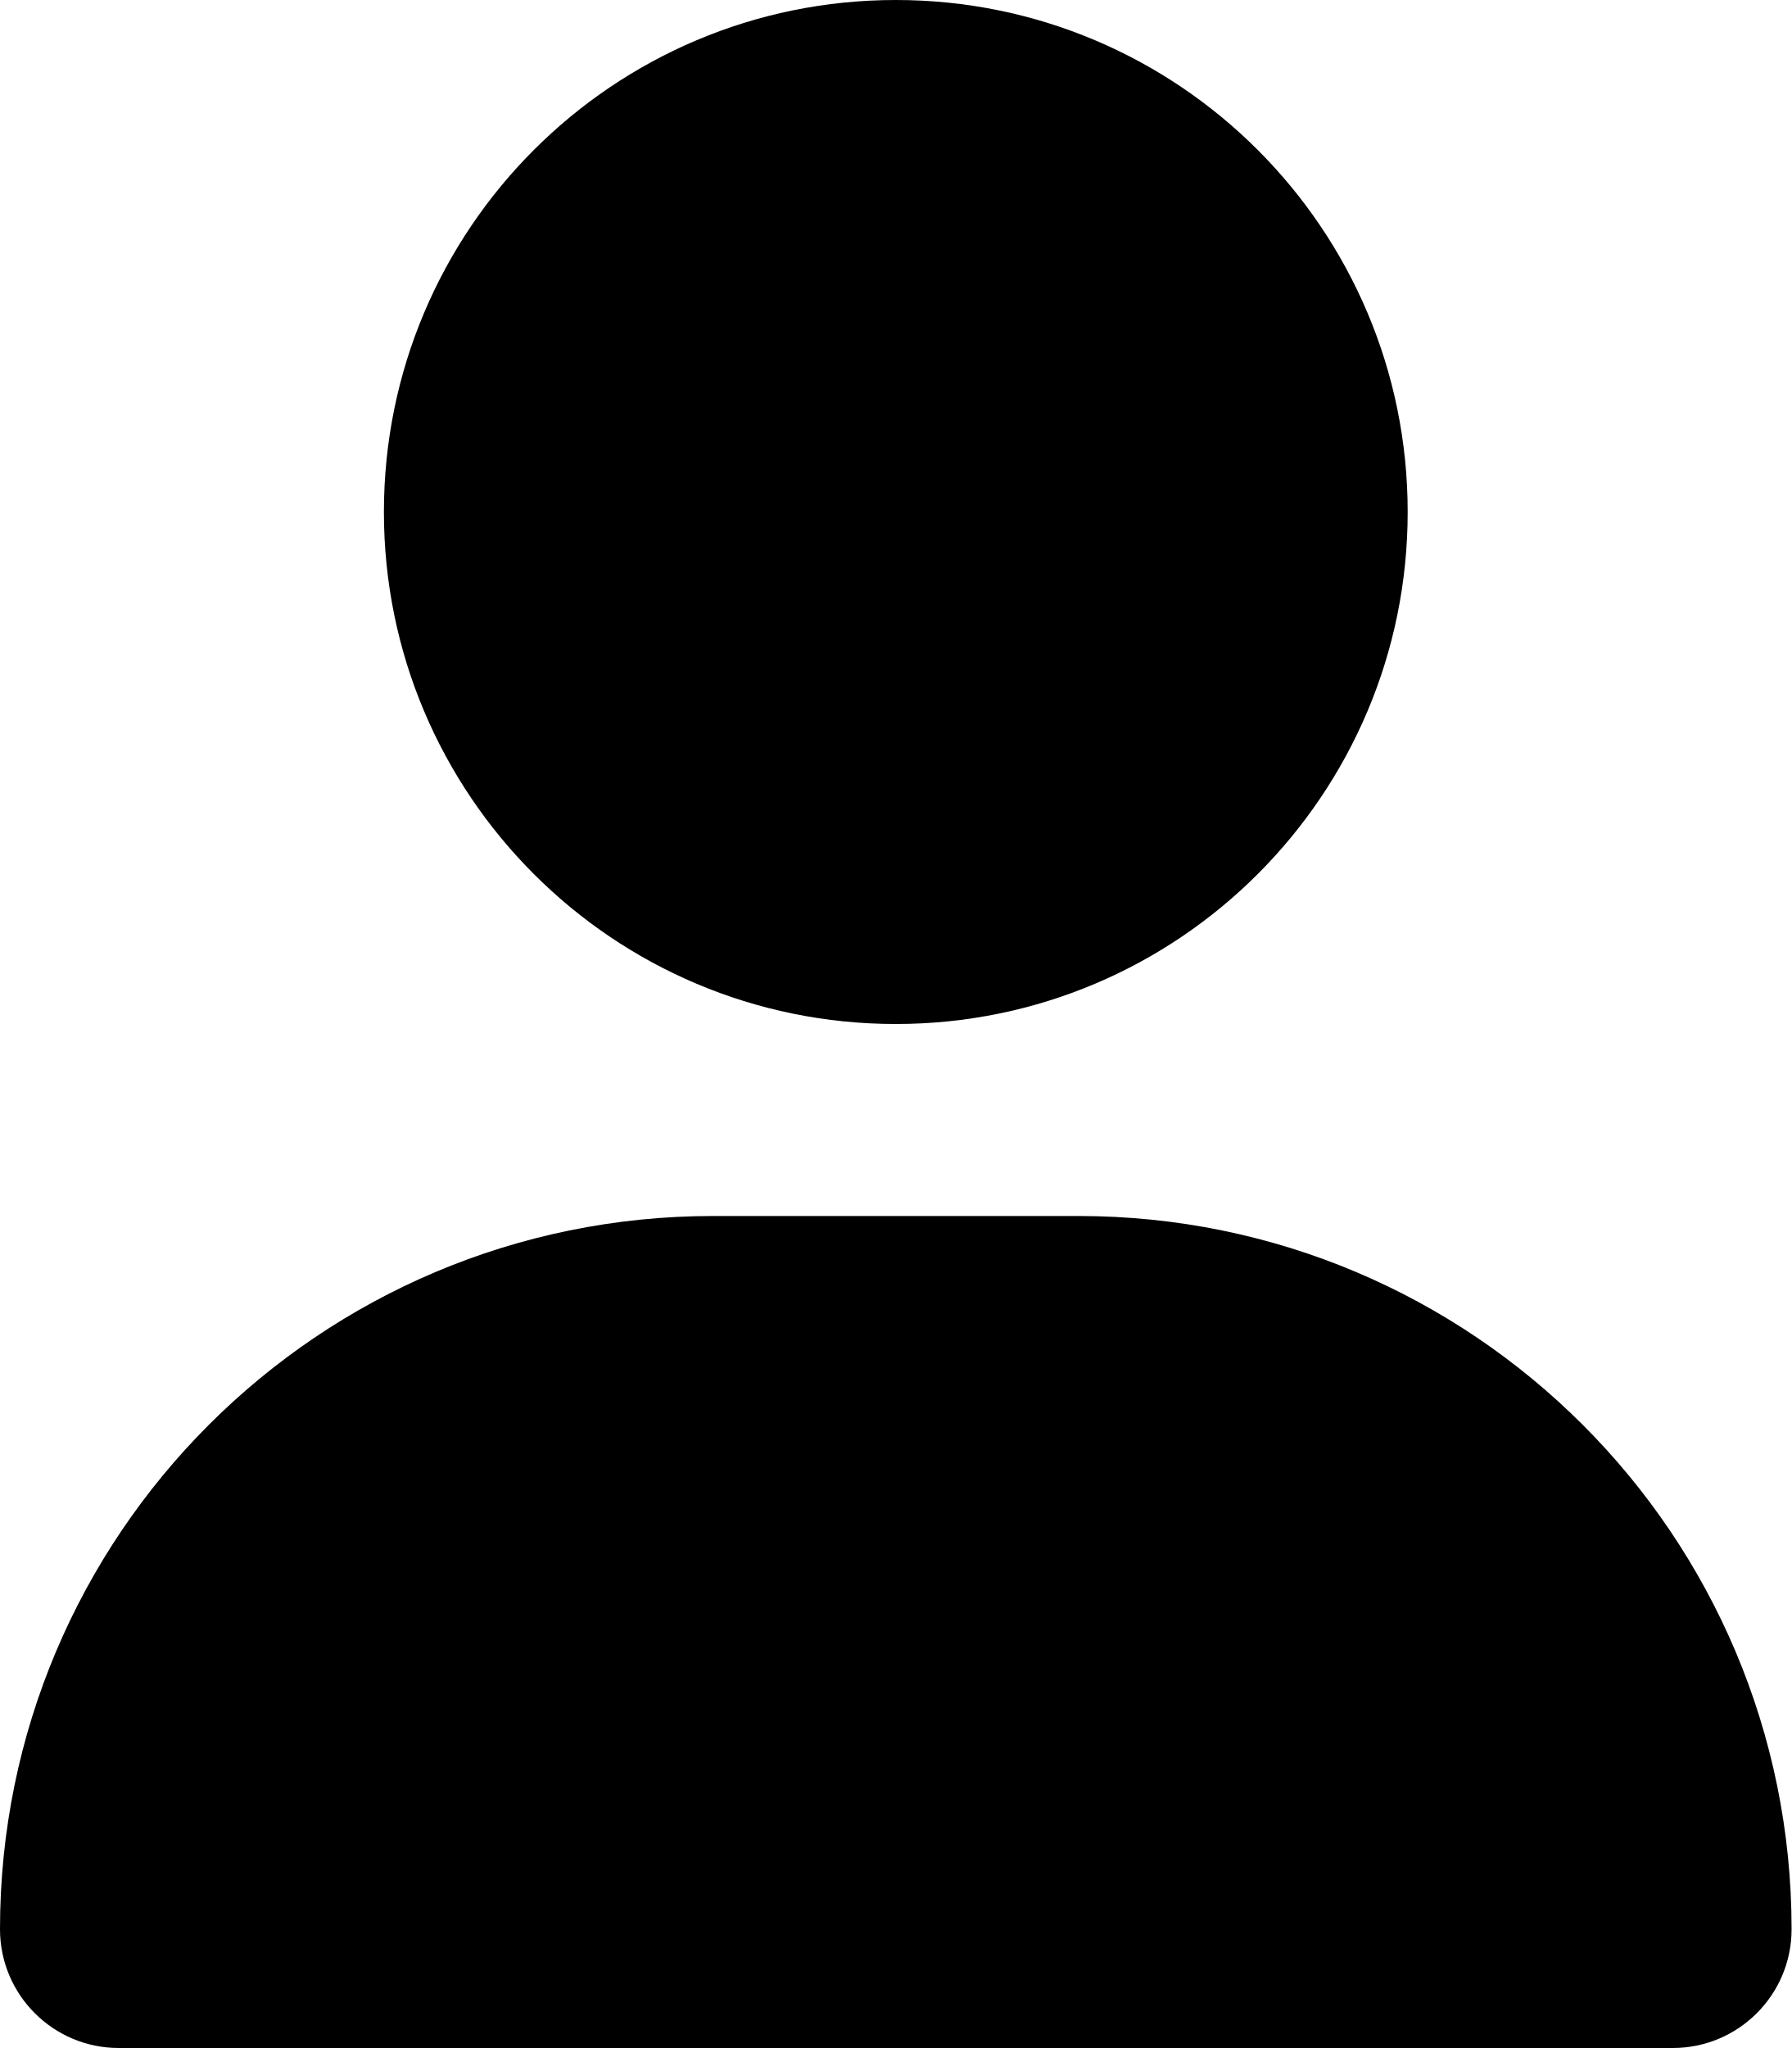
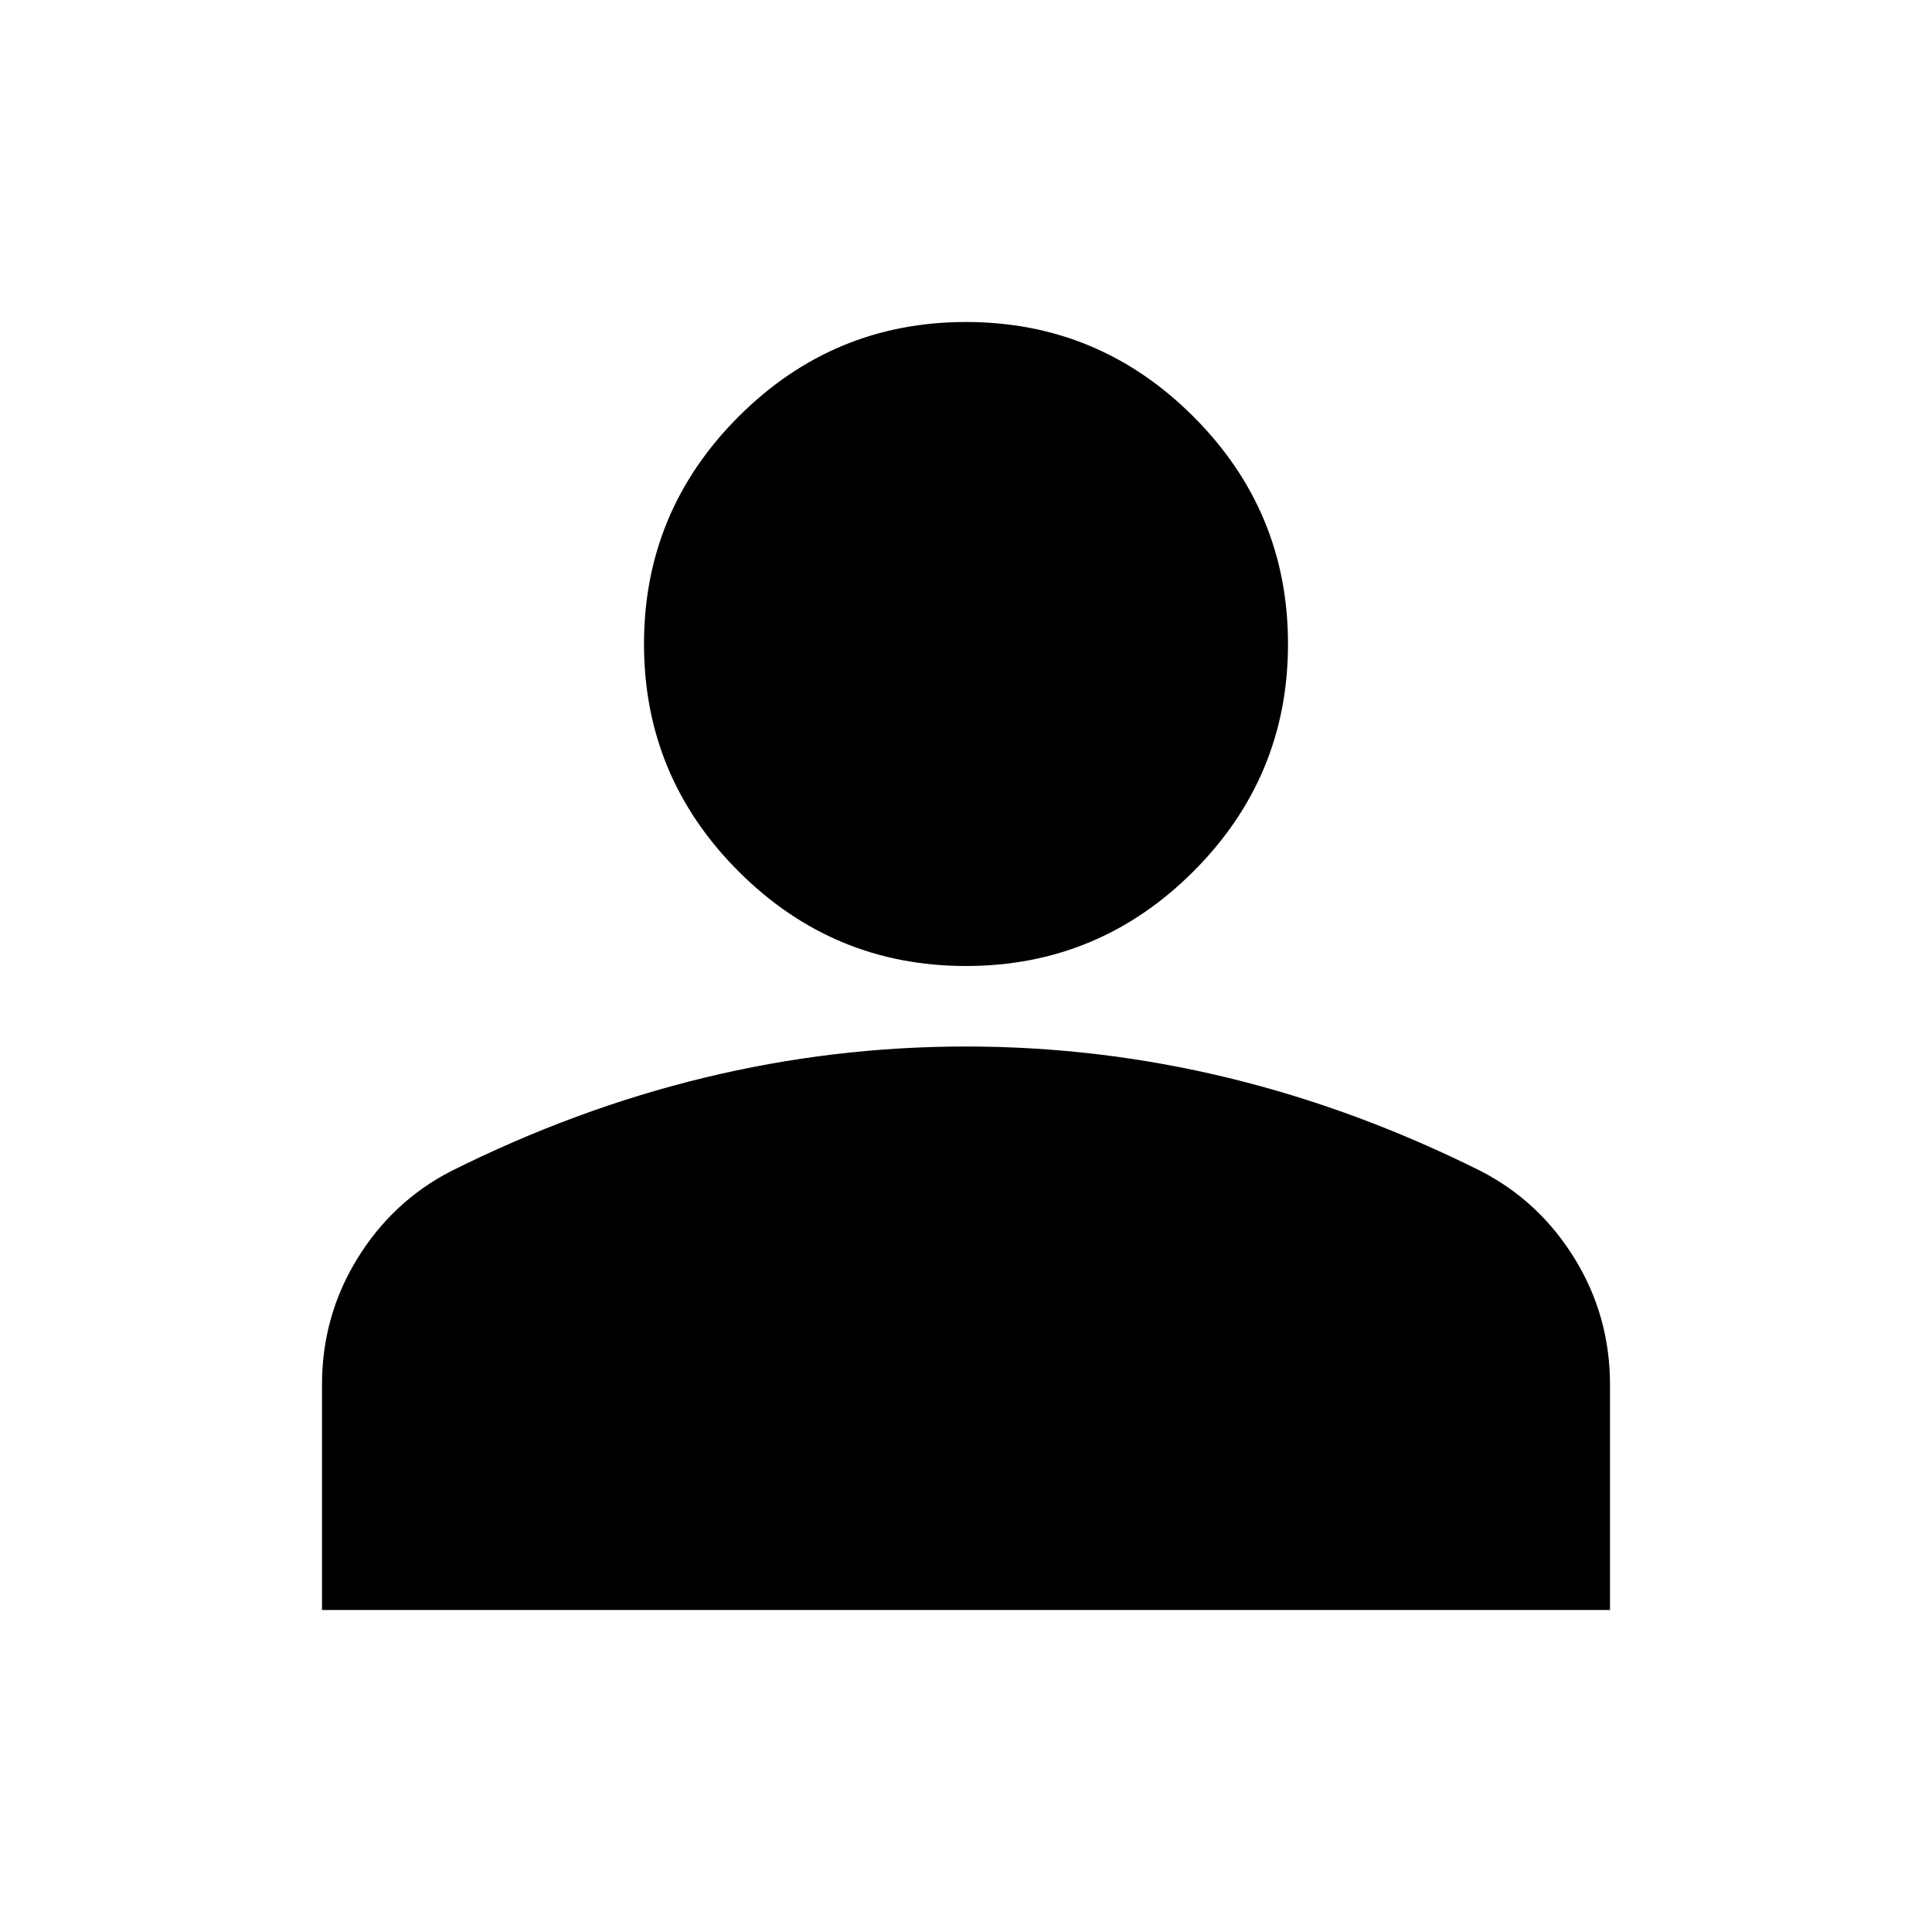
- <svg xmlns="http://www.w3.org/2000/svg" height="1em" viewBox="0 0 448 512">
-   <style>svg{fill:#000000}</style>
-   <path d="M224 256A128 128 0 1 0 224 0a128 128 0 1 0 0 256zm-45.7 48C79.8 304 0 383.8 0 482.3C0 498.7 13.3 512 29.7 512H418.3c16.4 0 29.7-13.3 29.7-29.7C448 383.8 368.2 304 269.7 304H178.3z" />
+ <svg xmlns="http://www.w3.org/2000/svg" height="24" viewBox="0 -960 960 960" width="24">
+   <path d="M480-480q-66 0-113-47t-47-113q0-66 47-113t113-47q66 0 113 47t47 113q0 66-47 113t-113 47ZM160-160v-112q0-34 17.5-62.5T224-378q62-31 126-46.5T480-440q66 0 130 15.5T736-378q29 15 46.5 43.5T800-272v112H160Z" />
</svg>
